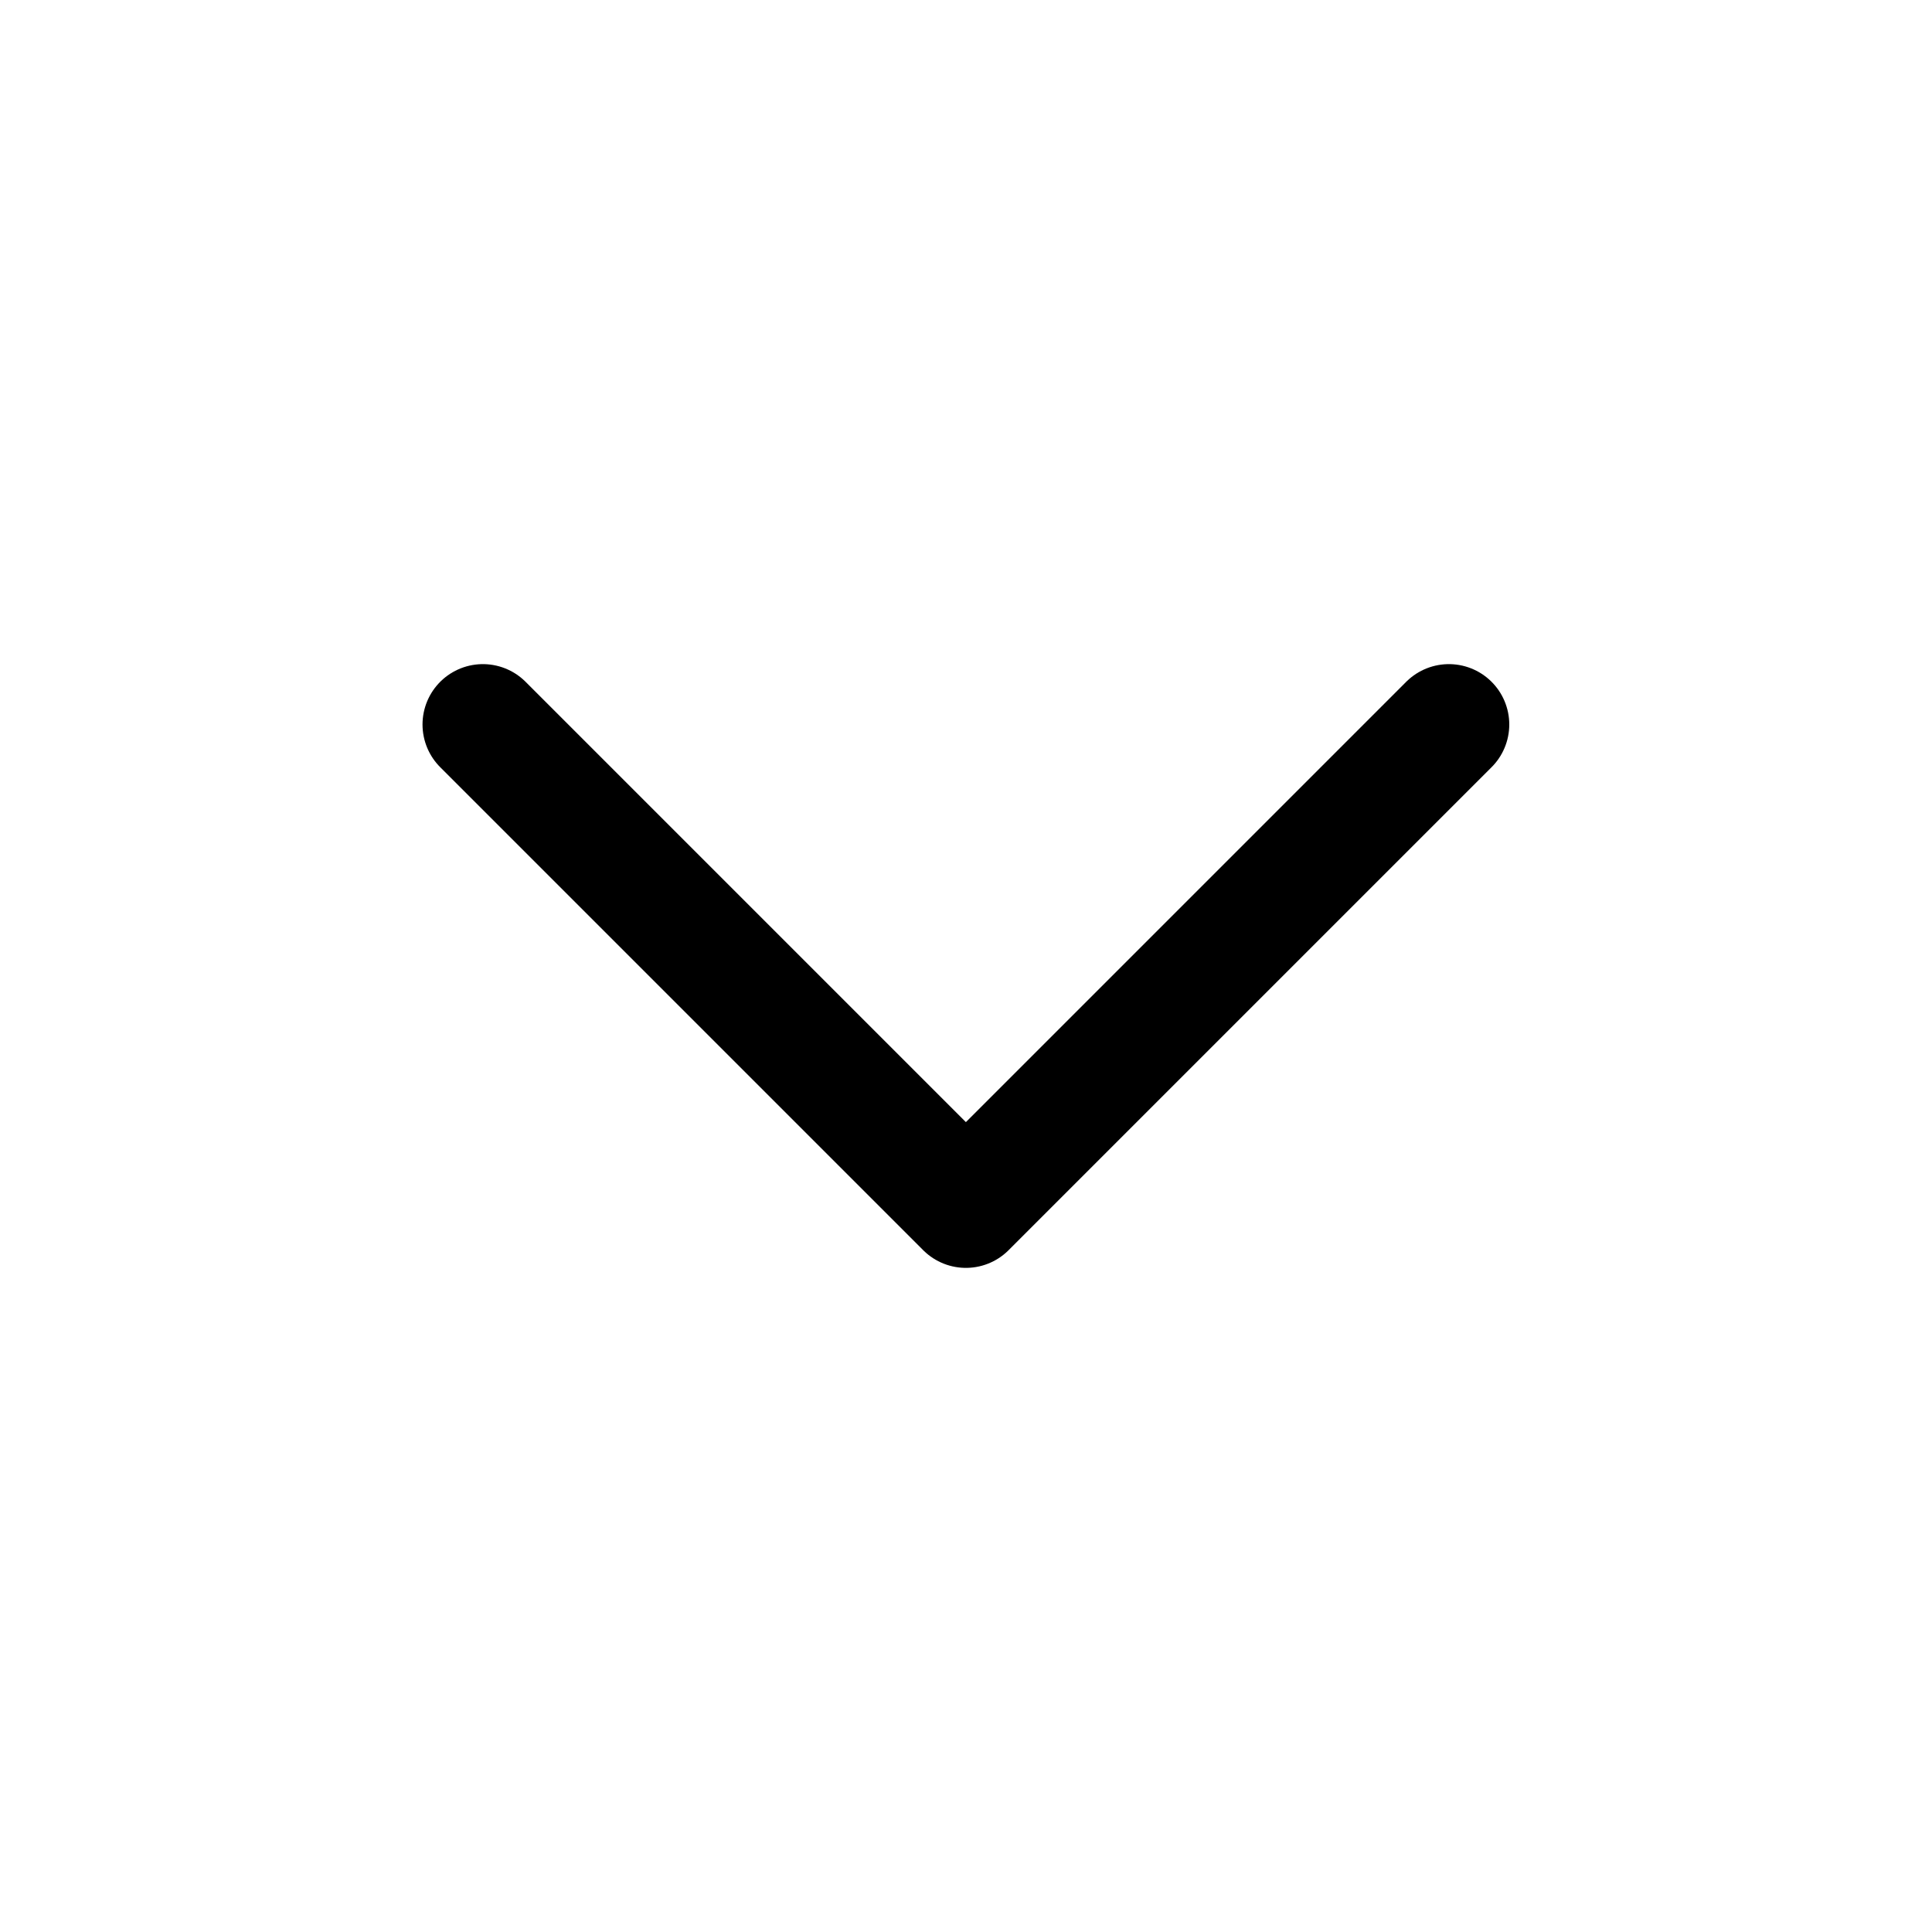
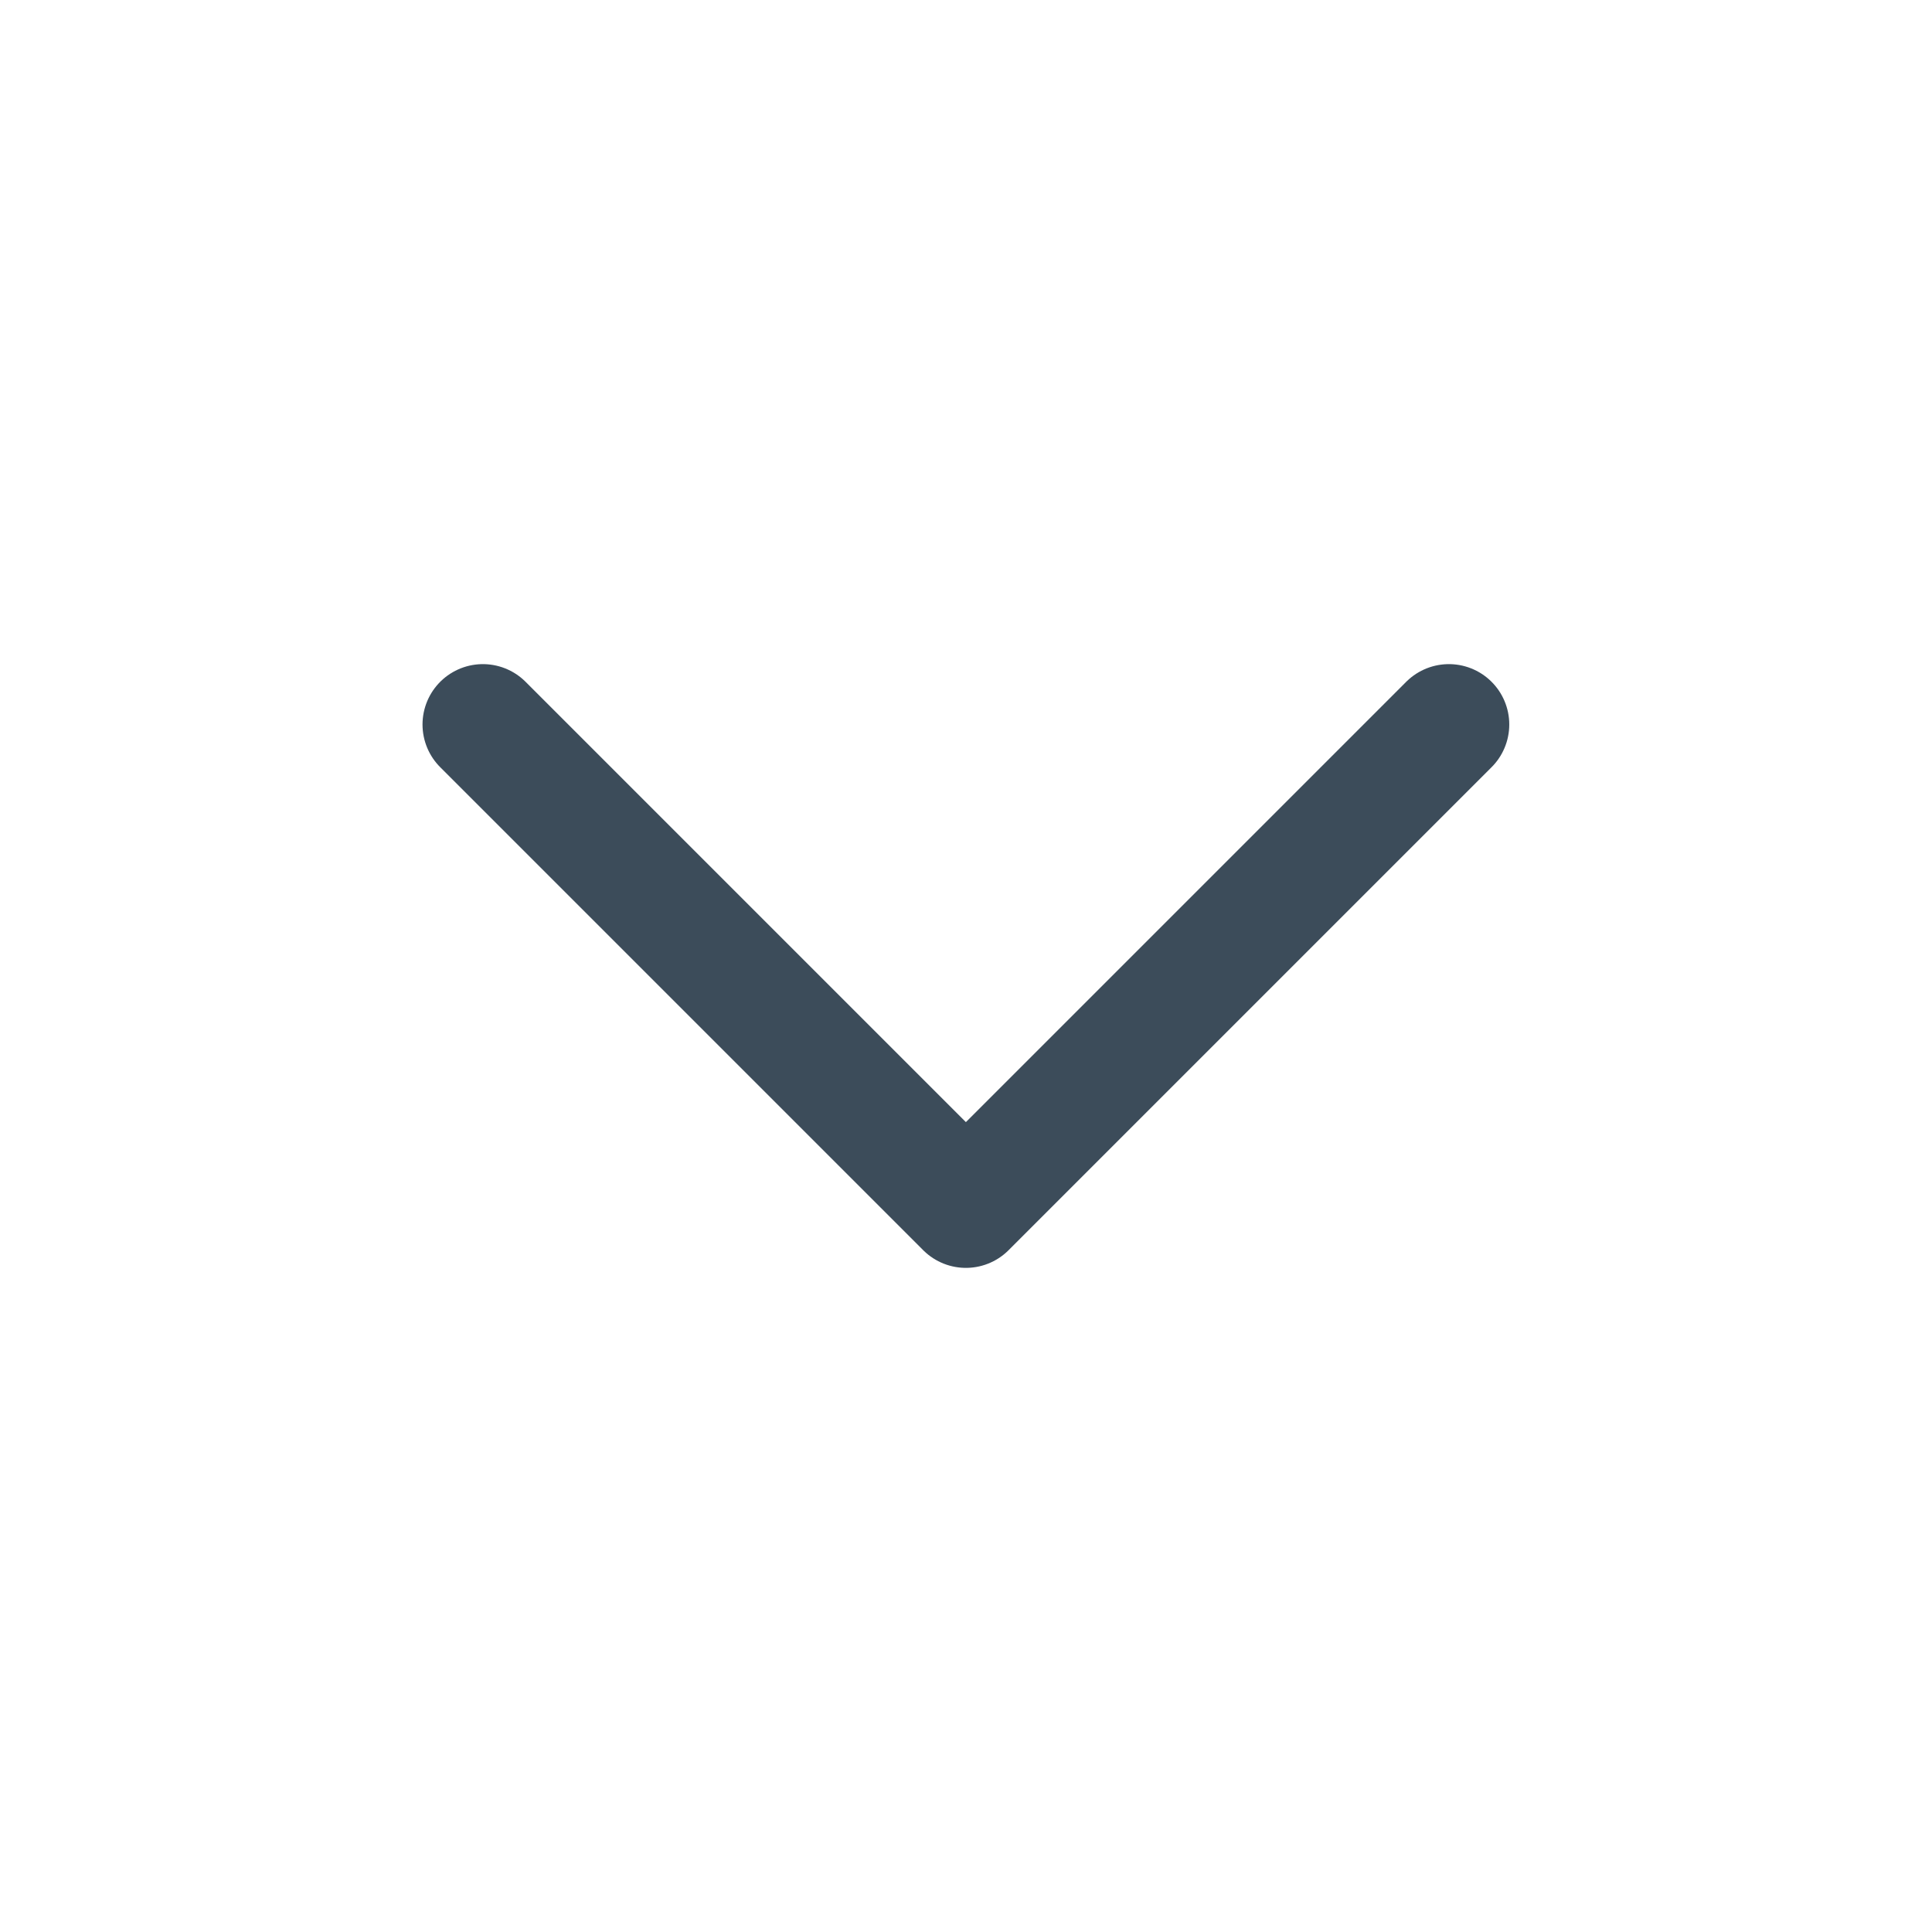
<svg xmlns="http://www.w3.org/2000/svg" width="18" height="18" viewBox="0 0 18 18" fill="none">
-   <path d="M4.499 6.75L8.999 11.25L13.499 6.75" stroke="currentColor" stroke-width="1.125" stroke-linecap="round" stroke-linejoin="round" />
+   <path d="M4.499 6.75L8.999 11.25L13.499 6.75" stroke="#3C4C5A" stroke-width="1.125" stroke-linecap="round" stroke-linejoin="round" />
</svg>
